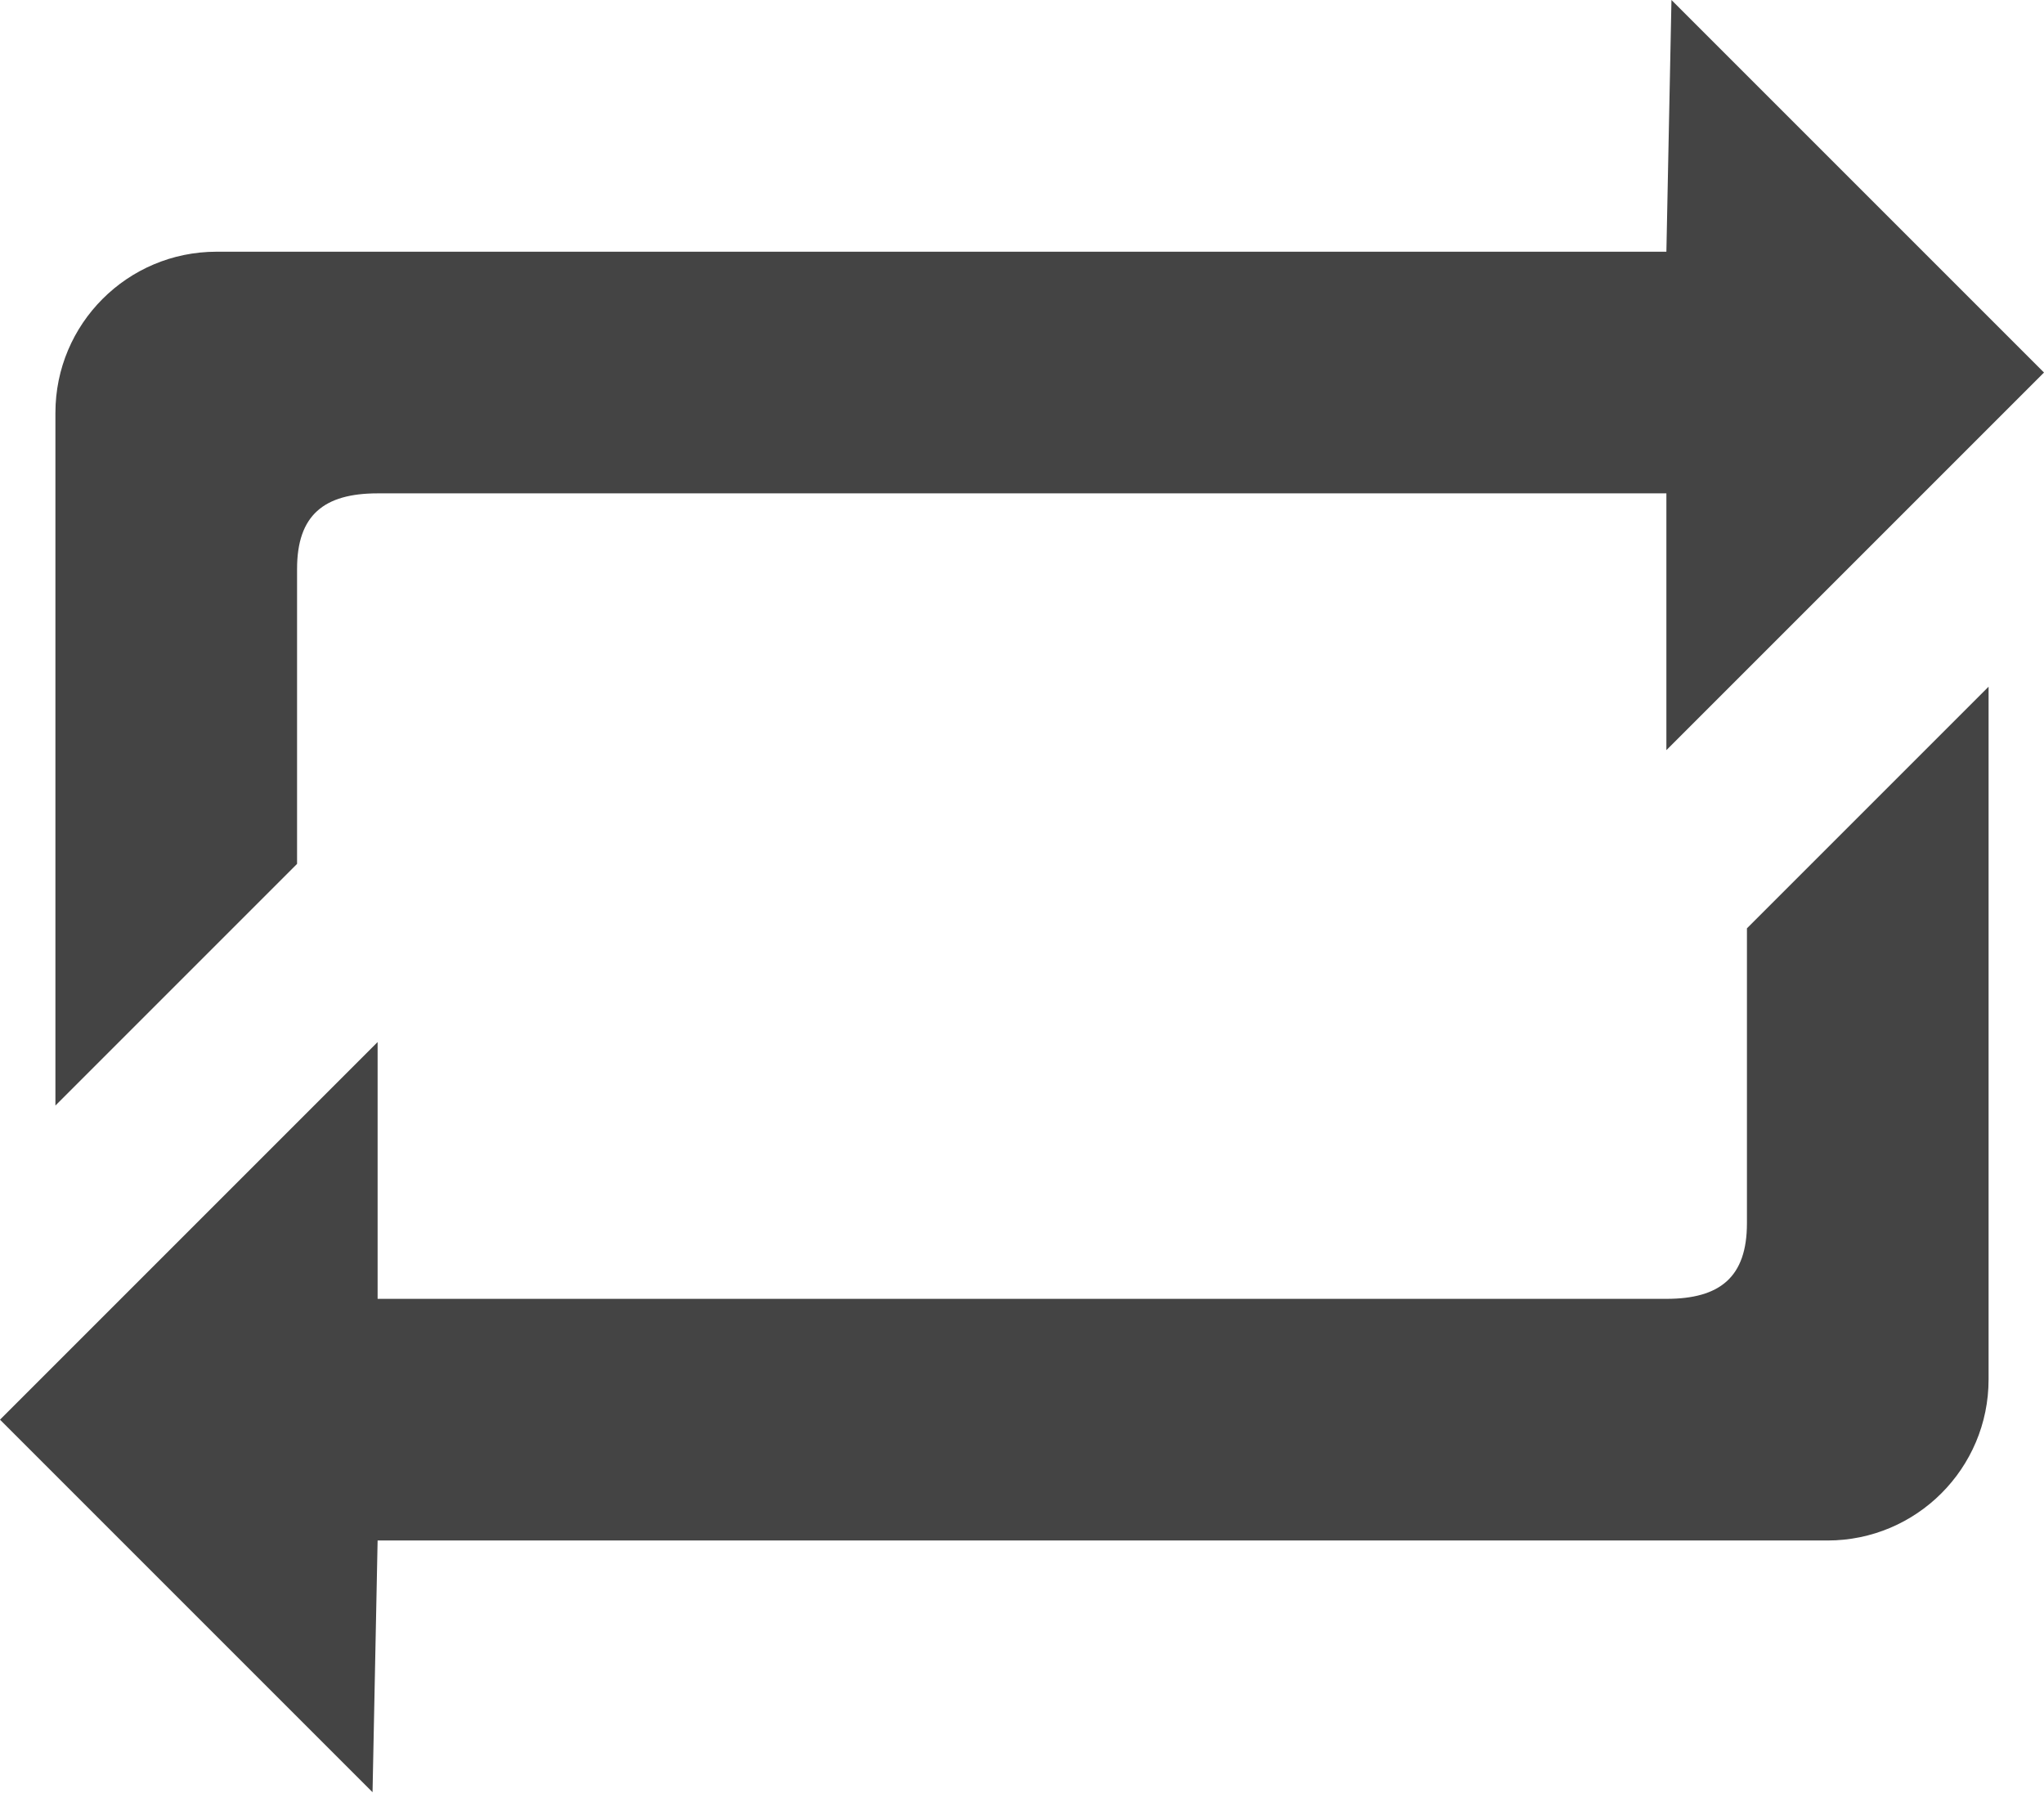
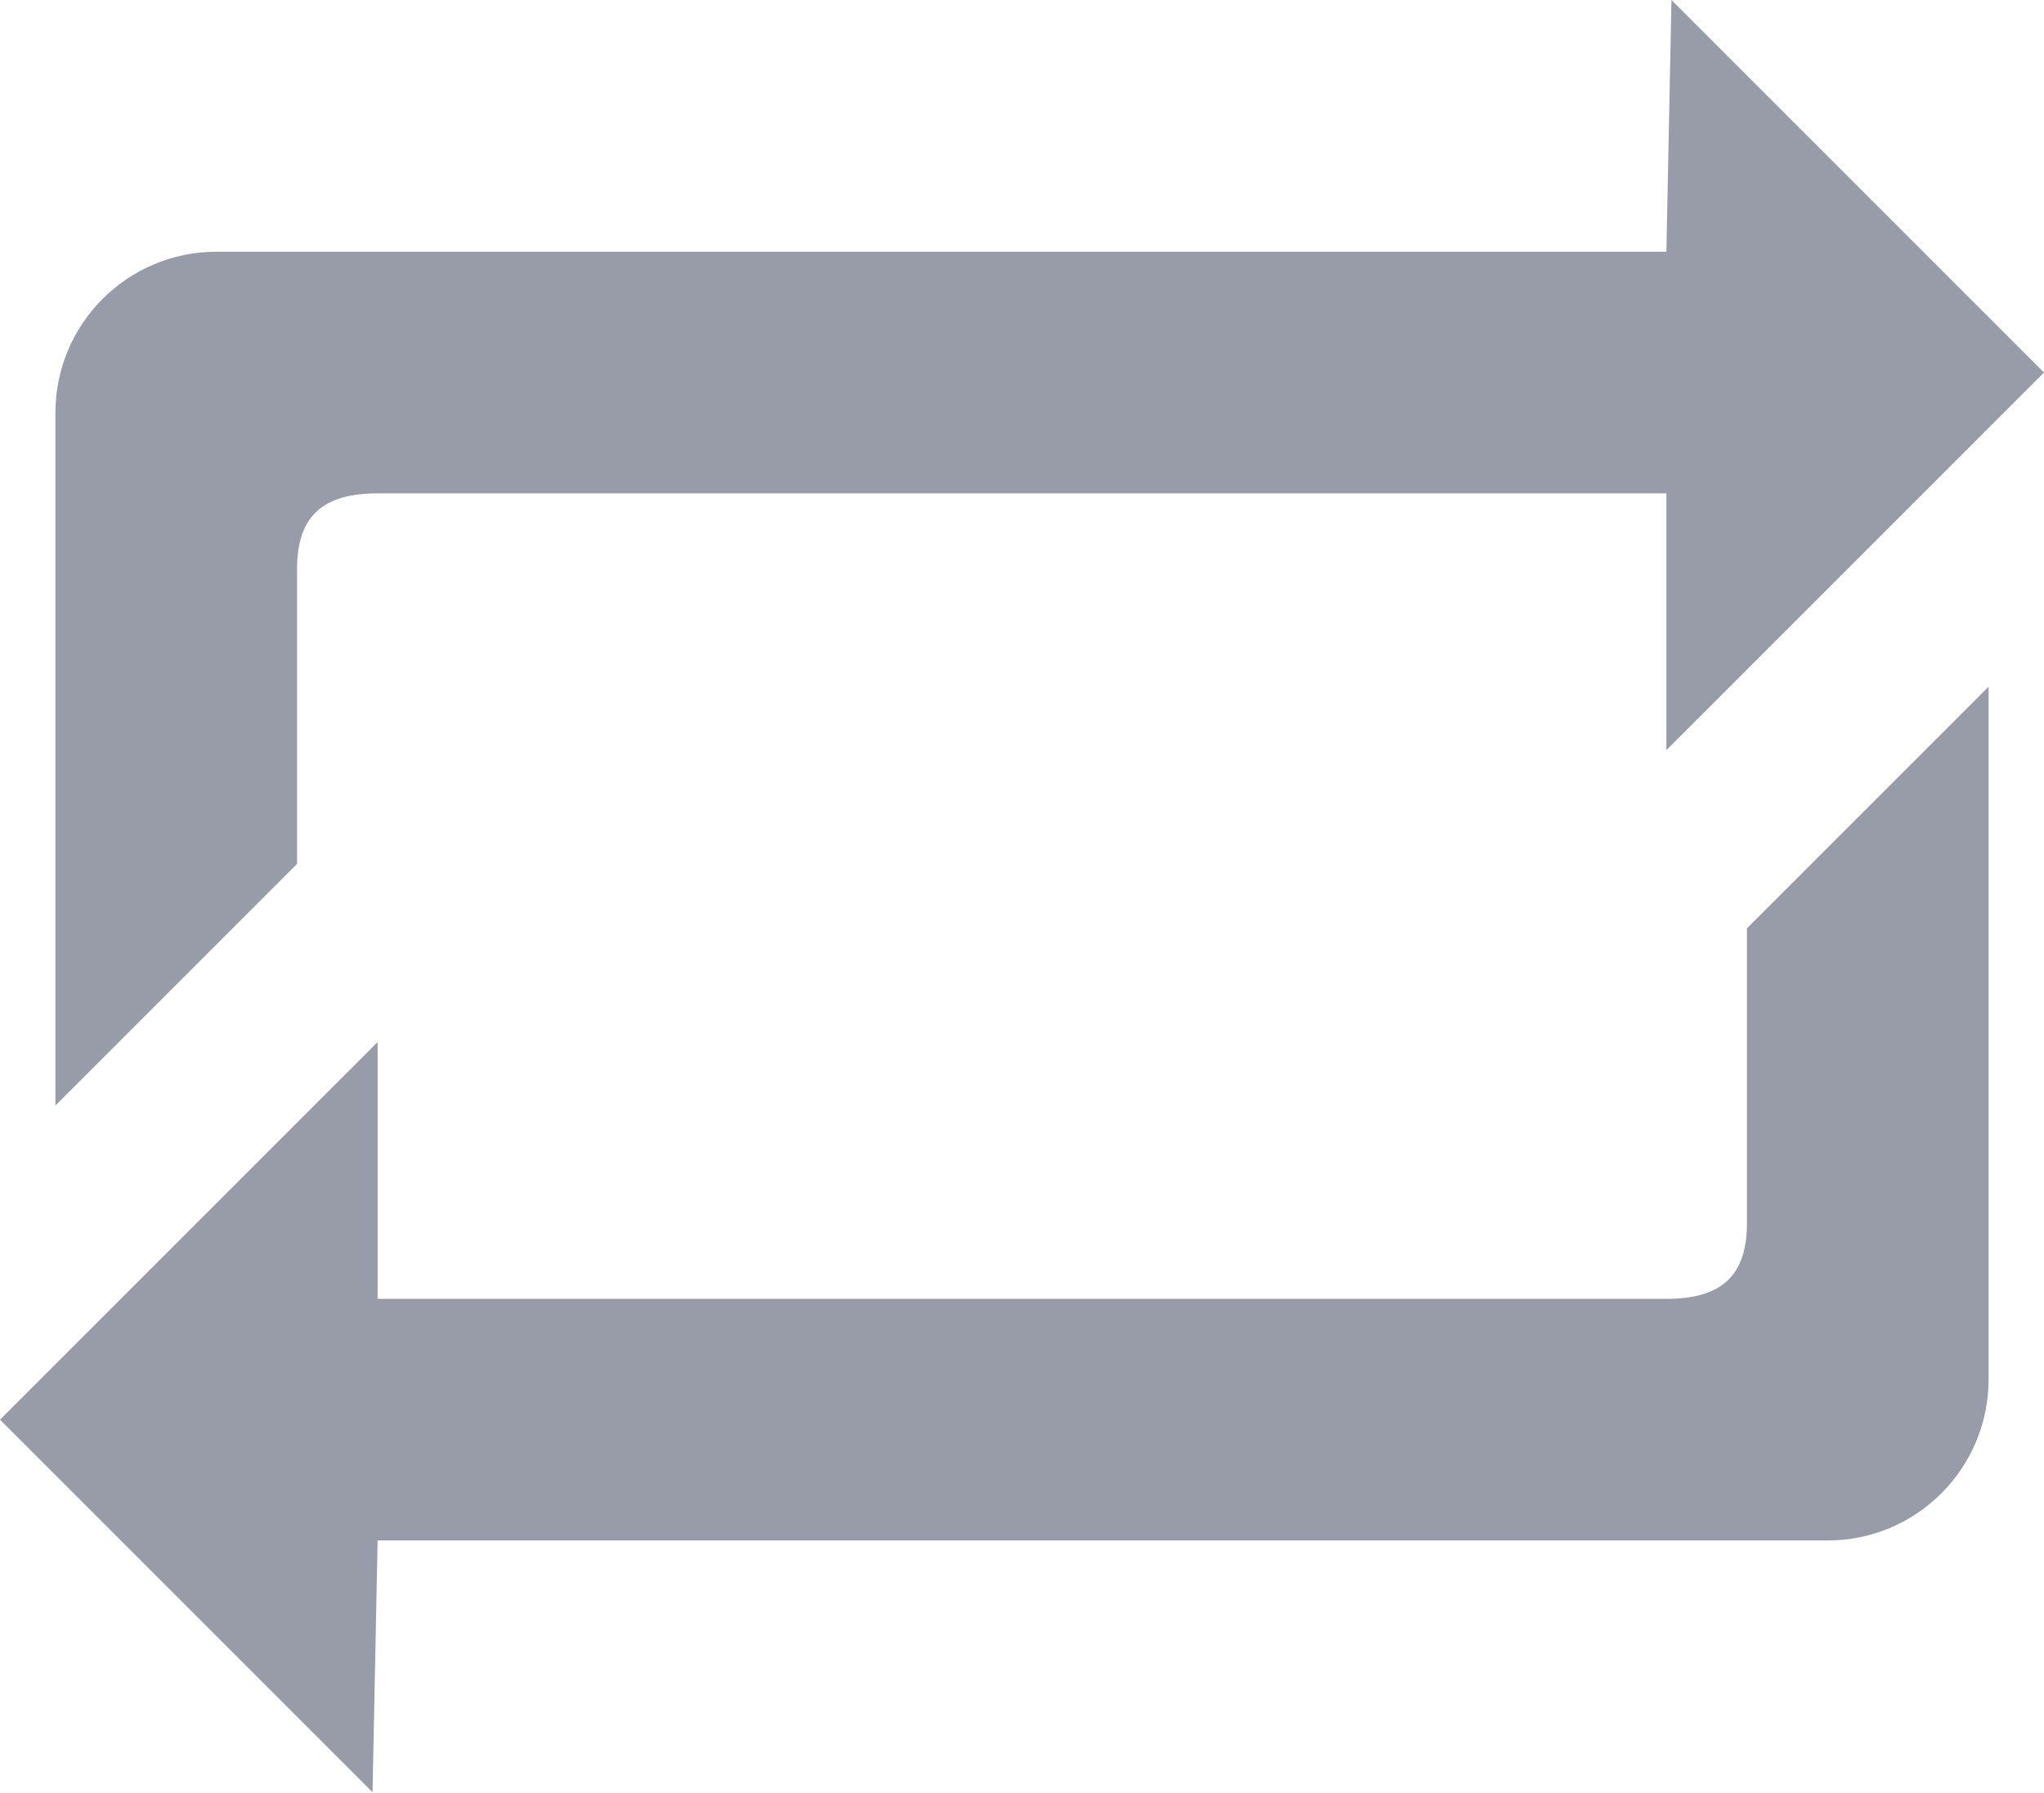
- <svg xmlns="http://www.w3.org/2000/svg" width="25.376" height="22.25" viewBox="0 0 25.376 22.25">
-   <path id="loop" d="M25,20.062c0,.667-.333.938-1,.938H8V17.812L3.312,22.5l4.625,4.625L8,24H26a2,2,0,0,0,2-2V13.4l-3,3ZM7,11.938C7,11.271,7.333,11,8,11H24v3.188L28.688,9.5,24.063,4.875,24,8H6a2,2,0,0,0-2,2v8.6l3-3Z" transform="translate(-3.312 -4.875)" fill="#444" />
+ <svg xmlns="http://www.w3.org/2000/svg" width="25.376" height="22.25" viewBox="0 0 25.376 22.25" version="1.1" id="svg5229">
+   <defs id="defs5233" />
+   <path id="loop" d="M25,20.062c0,.667-.333.938-1,.938H8V17.812L3.312,22.5l4.625,4.625L8,24H26a2,2,0,0,0,2-2V13.4l-3,3ZM7,11.938C7,11.271,7.333,11,8,11H24v3.188L28.688,9.5,24.063,4.875,24,8H6a2,2,0,0,0-2,2v8.6l3-3Z" transform="translate(-3.312 -4.875)" fill="#444" style="fill:#979ca8;fill-opacity:1" />
</svg>
